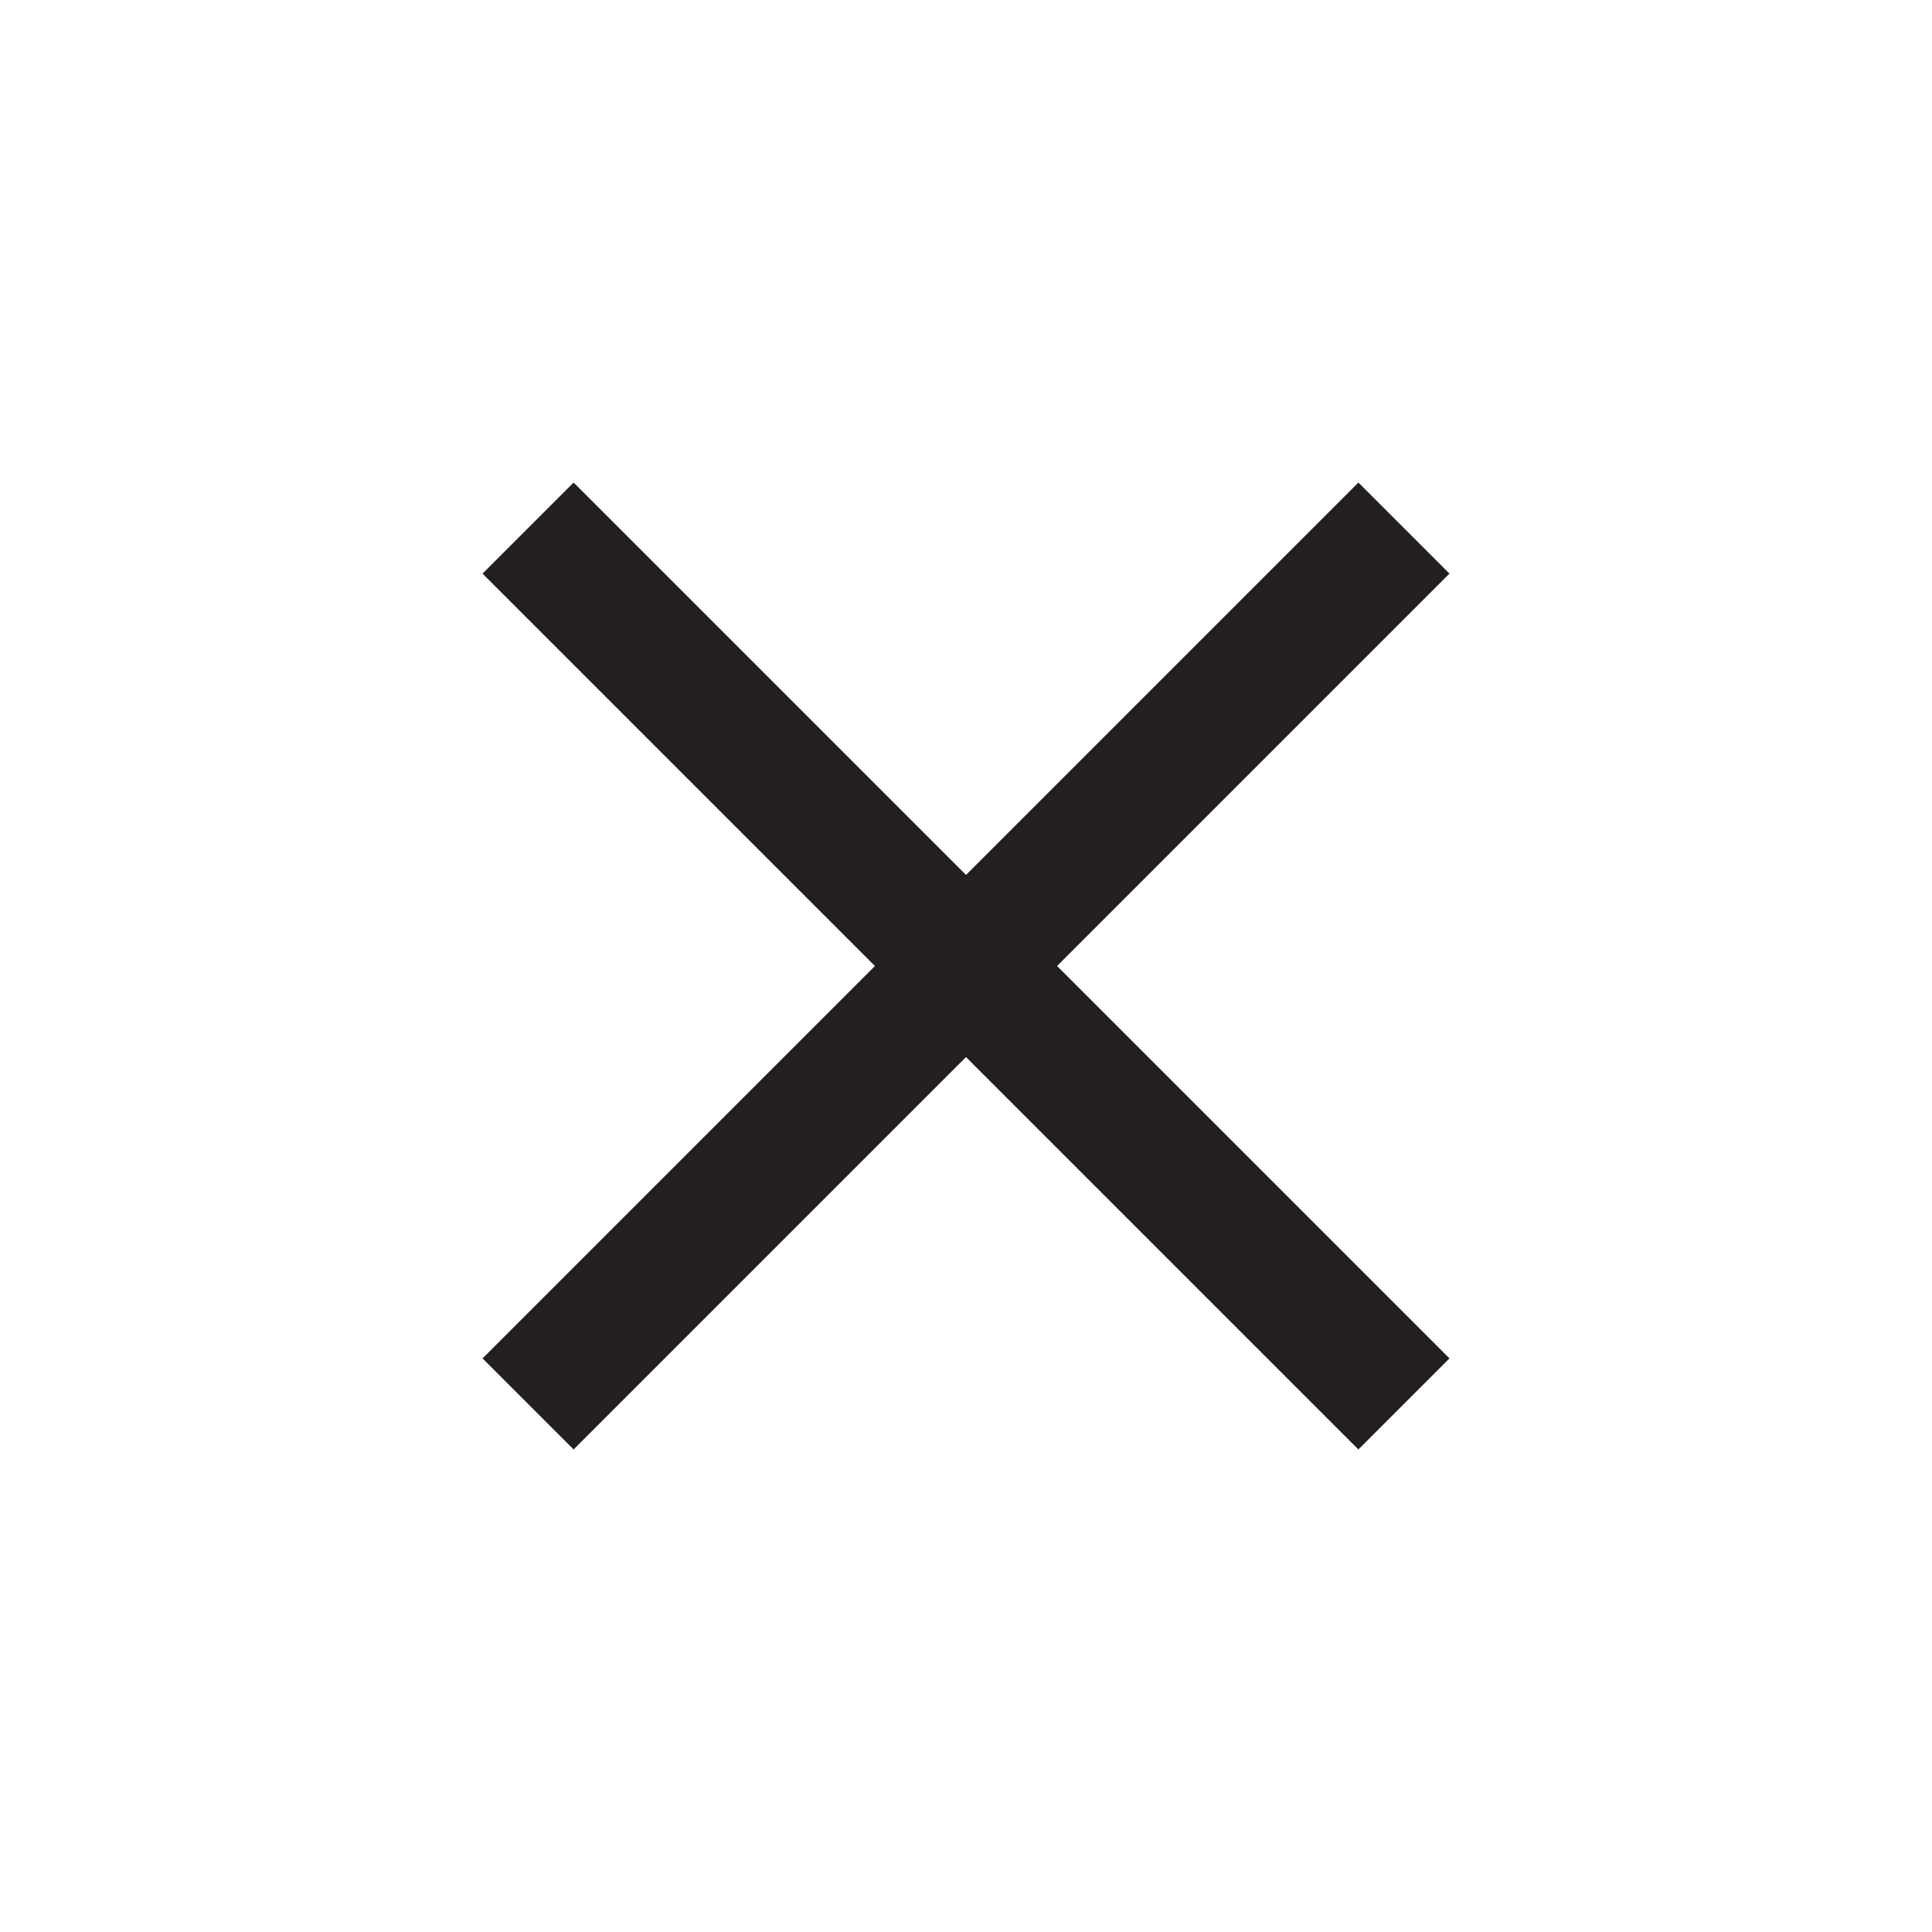
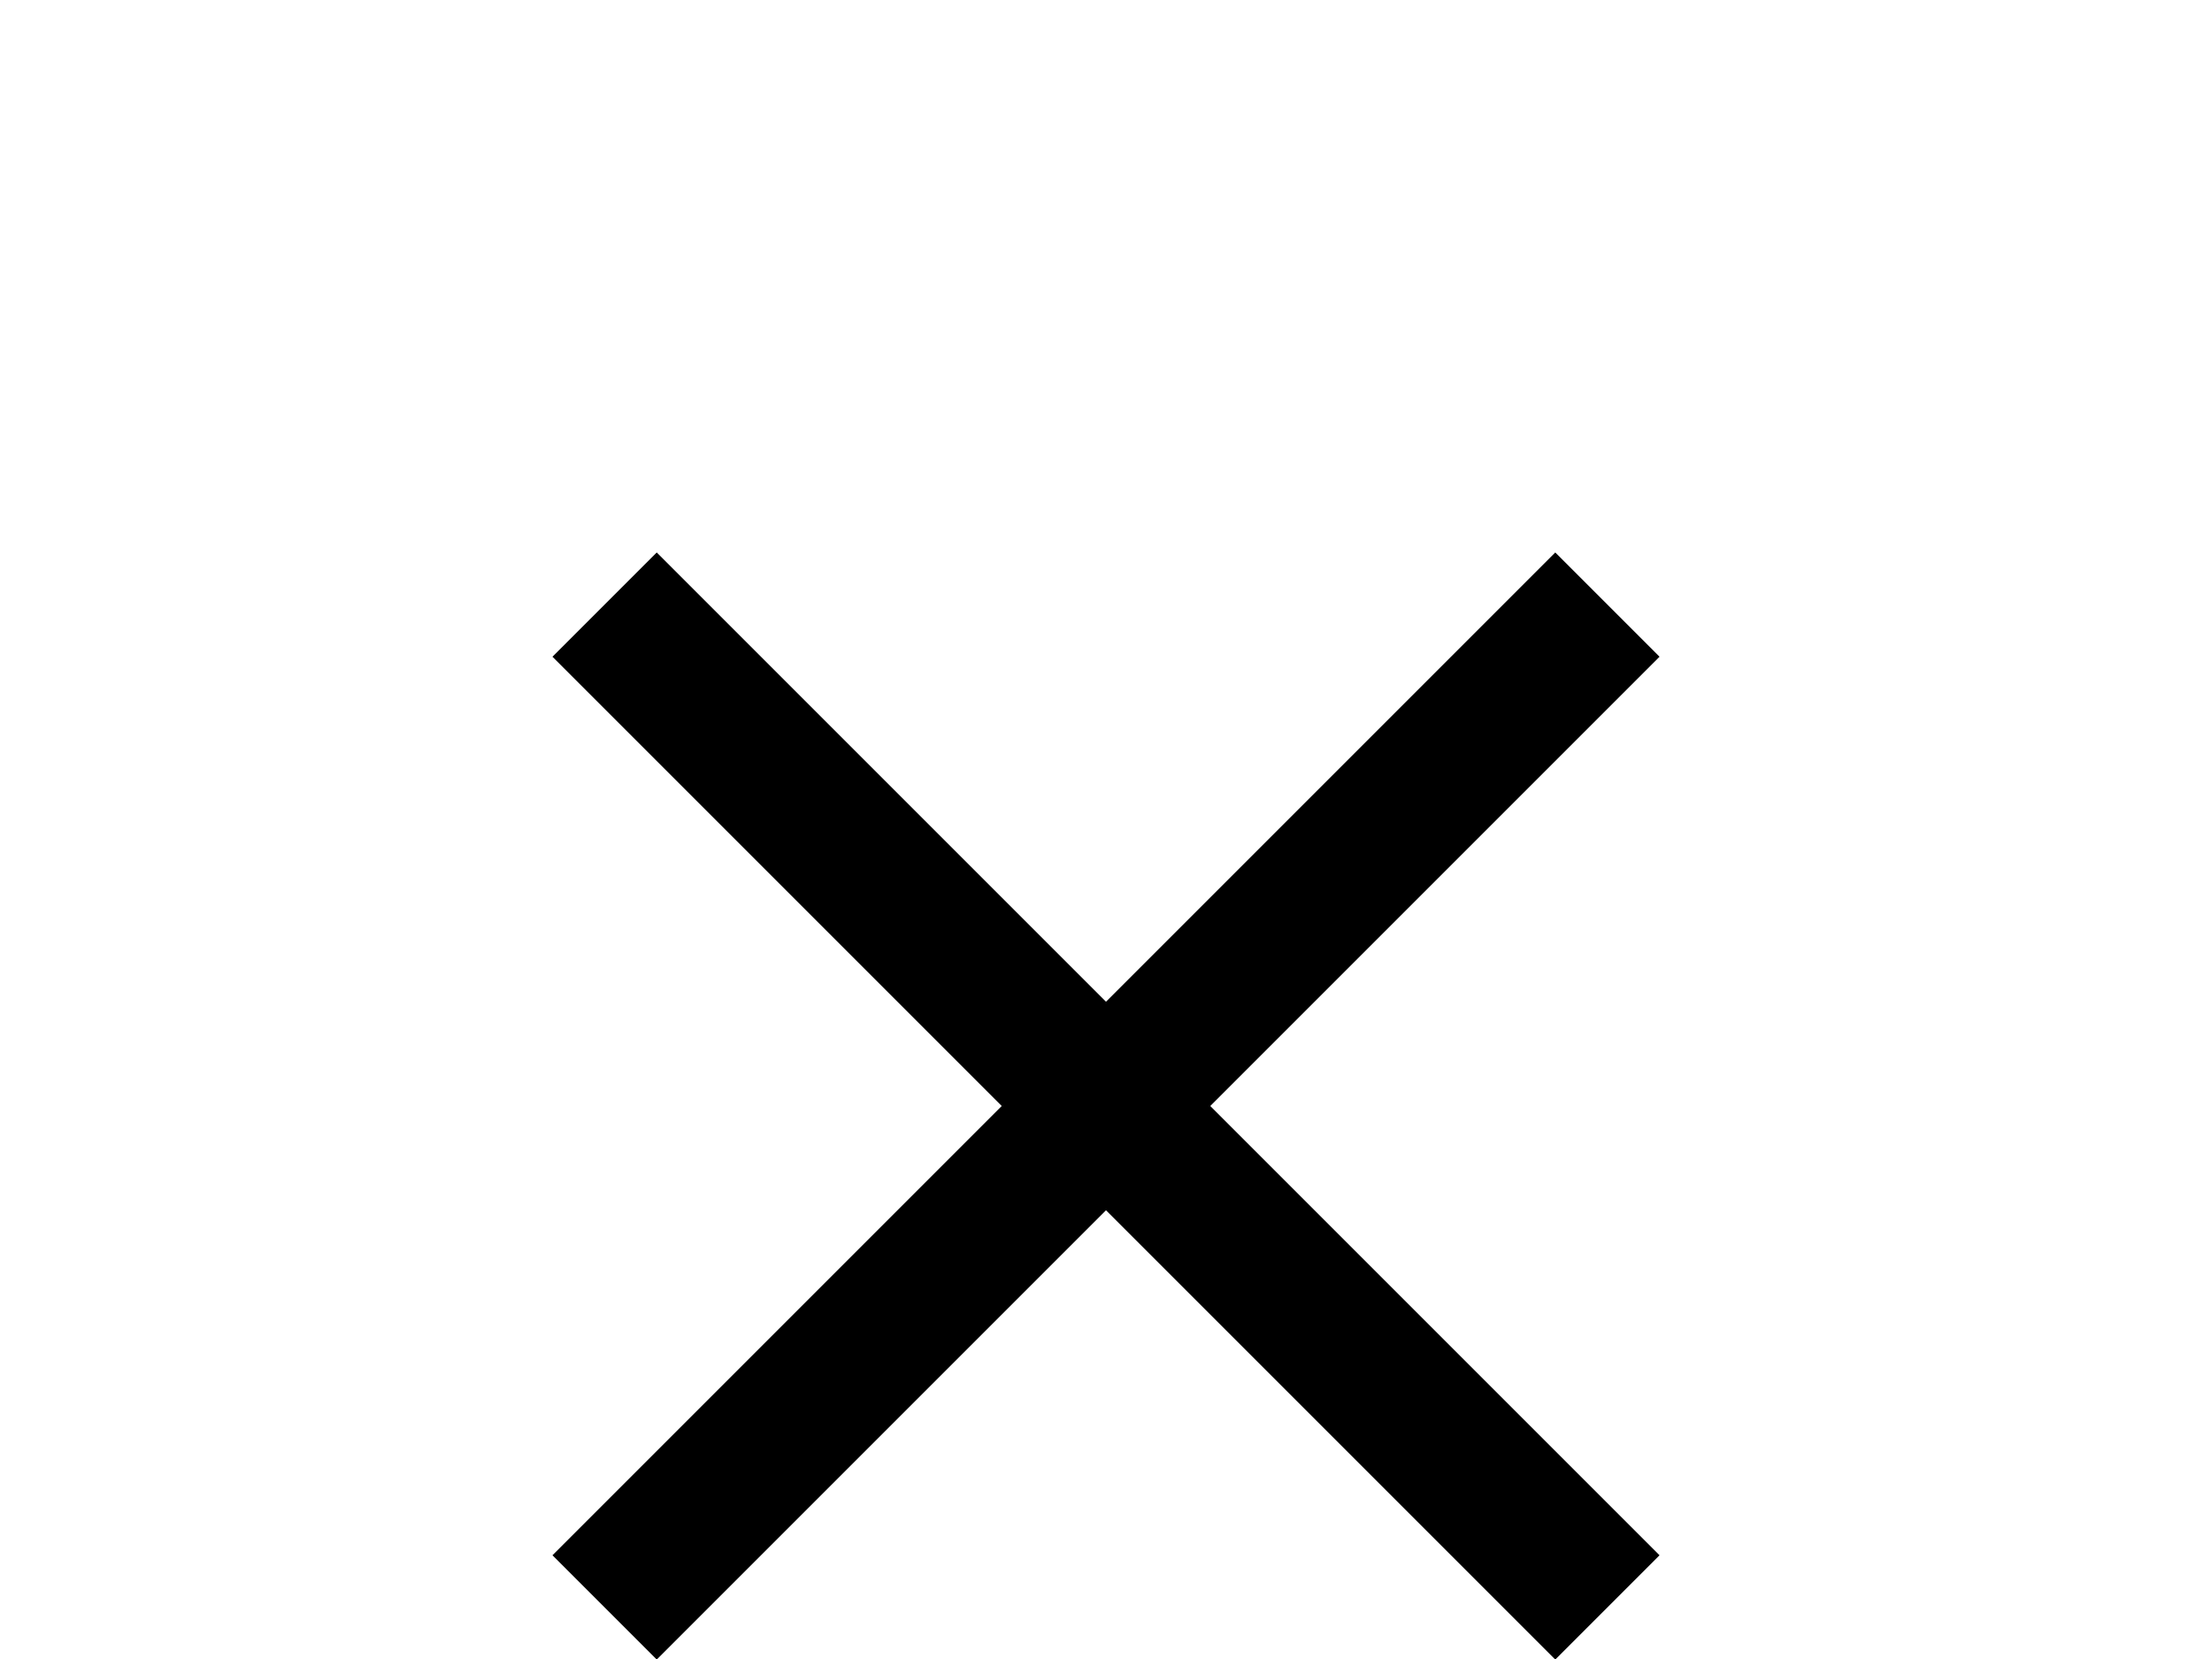
- <svg xmlns="http://www.w3.org/2000/svg" version="1.1" id="Layer_1" x="0px" y="0px" viewBox="0 0 30 30" style="enable-background:new 0 0 30 30;" xml:space="preserve">
+ <svg xmlns="http://www.w3.org/2000/svg" version="1.1" id="Layer_1" x="0px" y="0px" viewBox="0 0 30 22.5" style="enable-background:new 0 0 30 22.5;" xml:space="preserve">
  <style type="text/css">
	.st0{fill:none;stroke:#000000;stroke-width:2;}
	.st1{clip-path:url(#SVGID_2_);fill:none;stroke:#000000;stroke-width:2;}
	.st2{clip-path:url(#SVGID_4_);fill:none;stroke:#000000;stroke-width:2;}
- 	.st3{fill:none;stroke:#231F20;stroke-width:2;}
- 	.st4{fill:none;stroke:#231F20;stroke-width:1.516;}
- 	.st5{fill:#231F20;}
- 	.st6{clip-path:url(#SVGID_6_);fill:none;stroke:#231F20;stroke-width:1.415;}
- 	.st7{clip-path:url(#SVGID_8_);fill:none;stroke:#231F20;stroke-width:2;}
- 	.st8{clip-path:url(#SVGID_10_);fill:none;stroke:#231F20;stroke-width:2;}
- 	.st9{fill:#E1E33A;}
- 	.st10{clip-path:url(#SVGID_12_);fill:none;stroke:#231F20;stroke-width:2;}
+ 	.st3{fill:none;stroke:#000000;stroke-width:1.516;}
+ 	.st4{fill:none;stroke:#000000;stroke-width:1.415;}
+ 	.st5{clip-path:url(#SVGID_6_);fill:none;stroke:#000000;stroke-width:2;}
+ 	.st6{clip-path:url(#SVGID_8_);fill:none;stroke:#000000;stroke-width:2;}
+ 	.st7{fill:#E1E33A;}
+ 	.st8{clip-path:url(#SVGID_10_);fill:none;stroke:#000000;stroke-width:2;}
+ 	.st9{clip-path:url(#SVGID_12_);fill:none;stroke:#000000;stroke-width:2;}
</style>
  <g>
    <g>
-       <line class="st3" x1="8.2" y1="8.2" x2="21.8" y2="21.8" />
-       <line class="st3" x1="21.8" y1="8.2" x2="8.2" y2="21.8" />
+       <line class="st0" x1="8.2" y1="8.2" x2="21.8" y2="21.8" />
+       <line class="st0" x1="21.8" y1="8.2" x2="8.2" y2="21.8" />
    </g>
  </g>
</svg>
